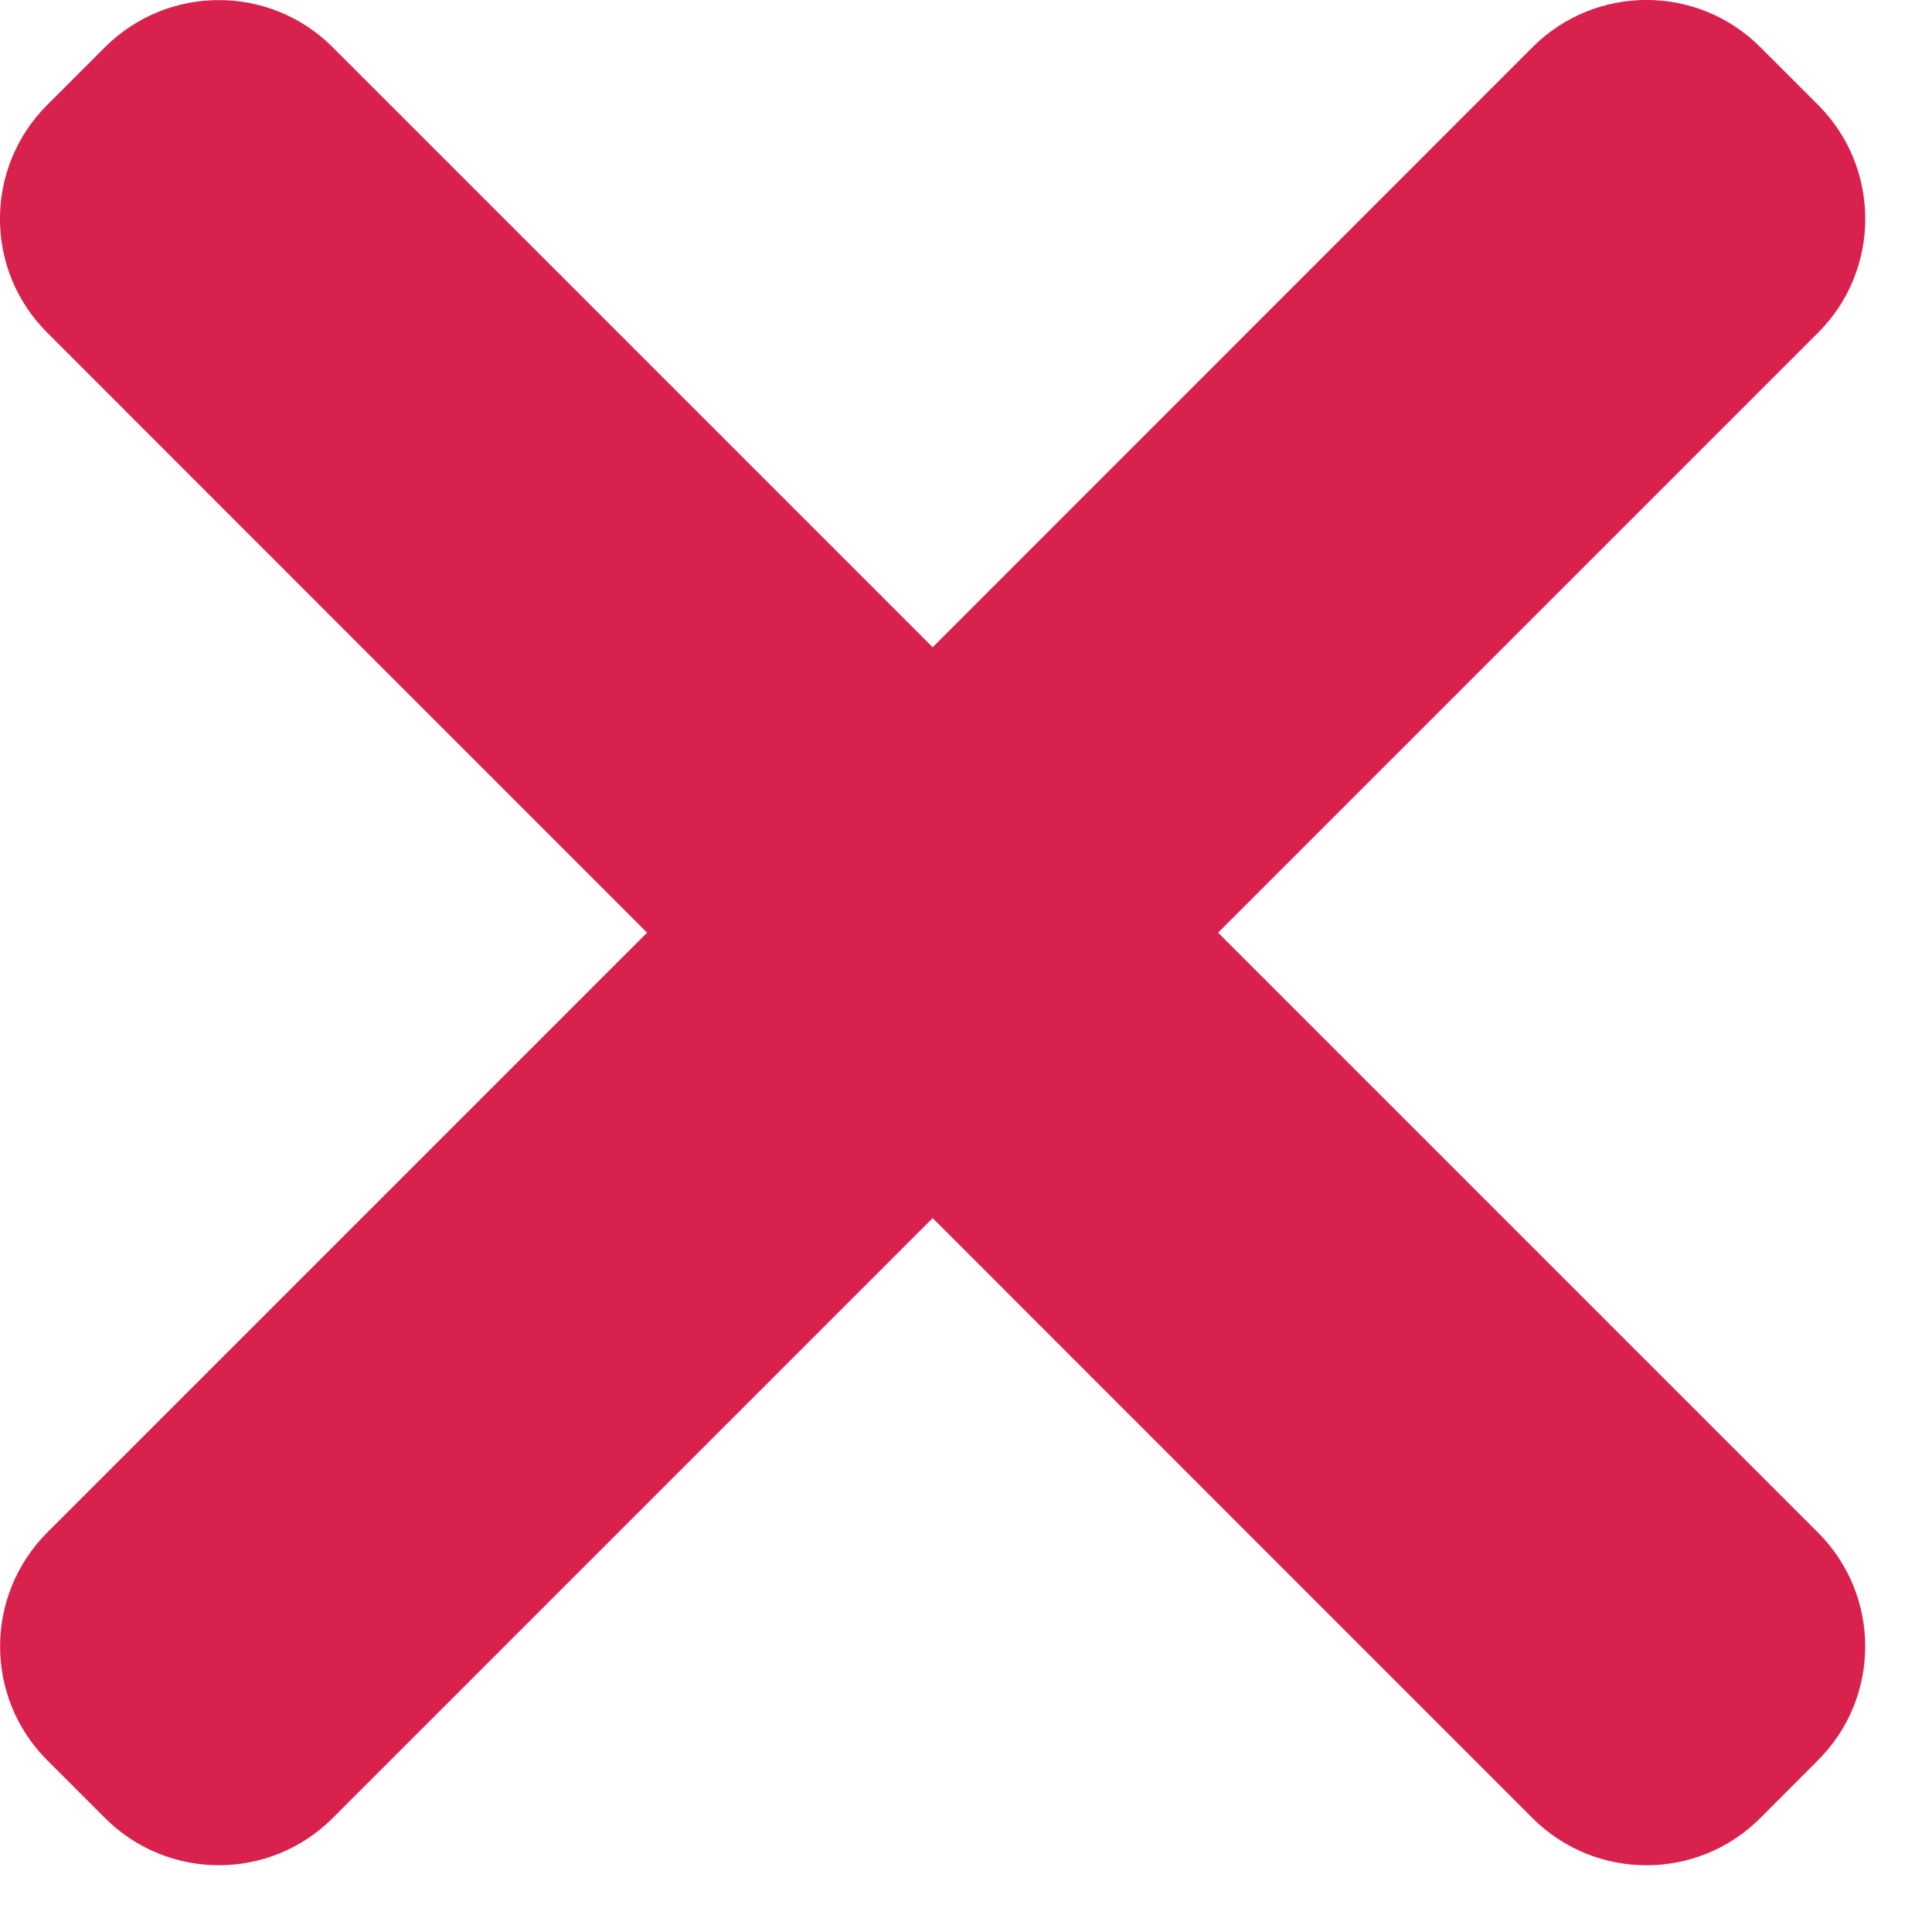
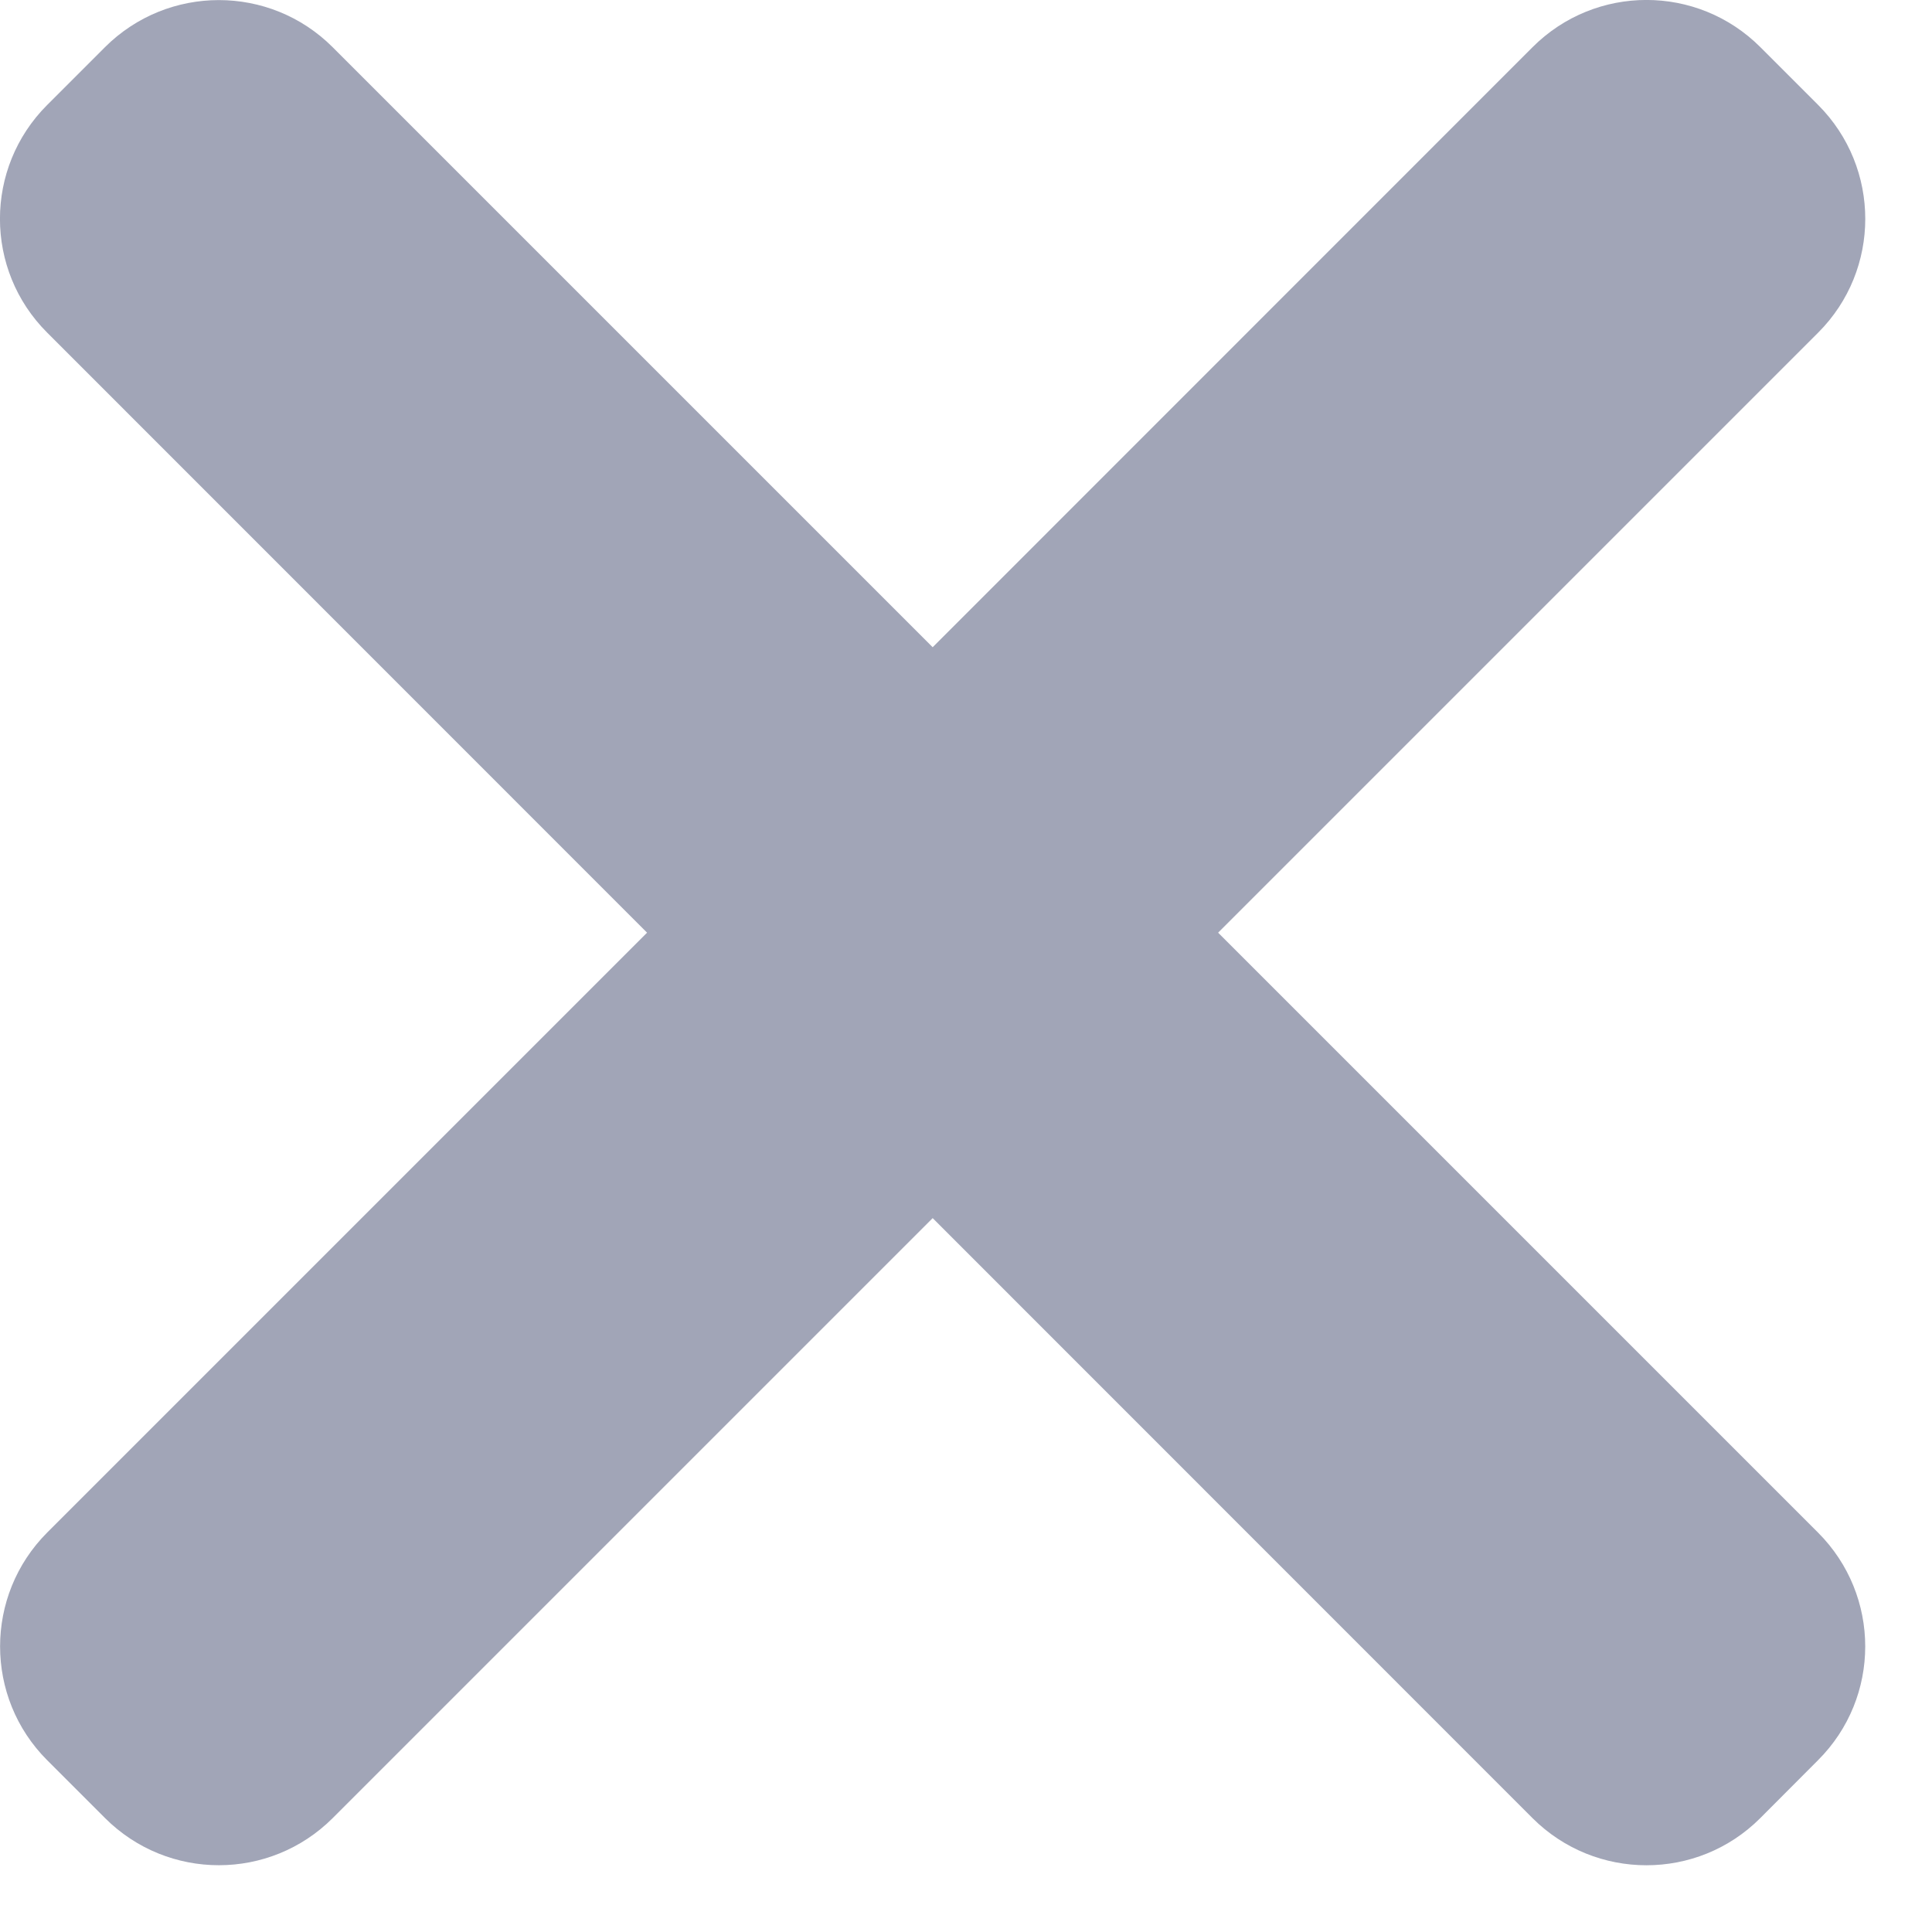
<svg xmlns="http://www.w3.org/2000/svg" viewBox="0 0 12 12">
-   <path fill-rule="evenodd" clip-rule="evenodd" d="M10.934 0.293C10.543 -0.098 9.91 -0.098 9.519 0.293L5.793 4.02L2.066 0.293C1.676 -0.097 1.043 -0.097 0.652 0.293L0.293 0.652C-0.098 1.043 -0.098 1.676 0.293 2.066L4.019 5.793L0.293 9.519C-0.097 9.91 -0.097 10.543 0.293 10.933L0.652 11.292C1.043 11.683 1.676 11.683 2.067 11.292L5.793 7.566L9.519 11.293C9.91 11.683 10.543 11.683 10.933 11.293L11.292 10.933C11.683 10.543 11.683 9.91 11.292 9.519L7.566 5.793L11.293 2.066C11.683 1.676 11.683 1.043 11.293 0.652L10.934 0.293Z" fill="#D9214E" />
+   <path fill-rule="evenodd" clip-rule="evenodd" d="M10.934 0.293C10.543 -0.098 9.91 -0.098 9.519 0.293L5.793 4.02L2.066 0.293C1.676 -0.097 1.043 -0.097 0.652 0.293L0.293 0.652C-0.098 1.043 -0.098 1.676 0.293 2.066L4.019 5.793L0.293 9.519C-0.097 9.91 -0.097 10.543 0.293 10.933L0.652 11.292C1.043 11.683 1.676 11.683 2.067 11.292L5.793 7.566L9.519 11.293C9.91 11.683 10.543 11.683 10.933 11.293L11.292 10.933C11.683 10.543 11.683 9.91 11.292 9.519L7.566 5.793L11.293 2.066C11.683 1.676 11.683 1.043 11.293 0.652L10.934 0.293Z" fill="#A1A5B7" />
</svg>
